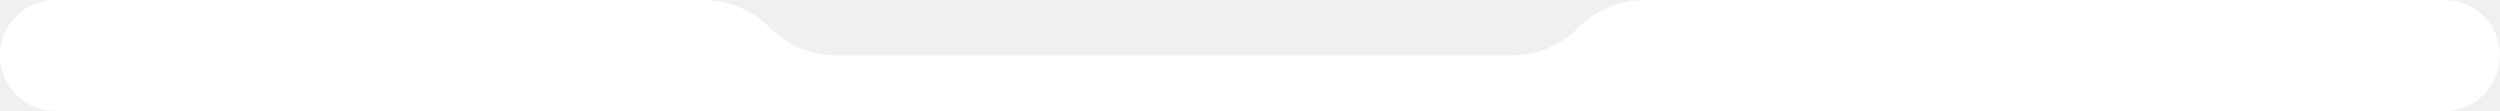
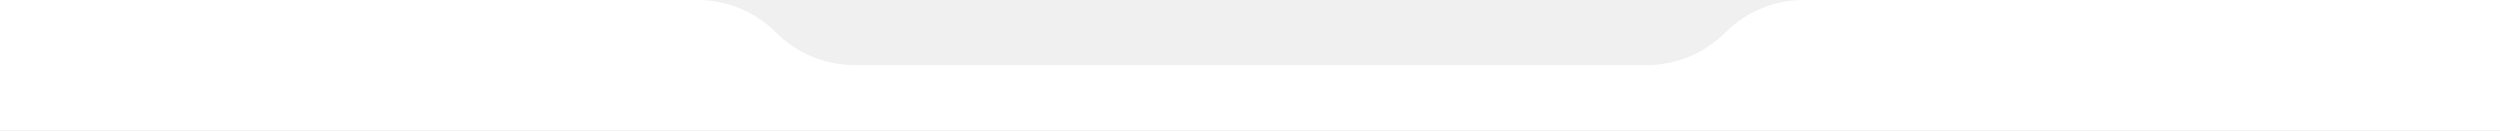
- <svg xmlns="http://www.w3.org/2000/svg" width="2254" height="100" viewBox="0 0 2254 100" fill="none">
-   <path d="M2254 50C2254 22.386 2231.61 0 2204 0H1483.36C1460.72 0 1439.01 8.993 1423 25C1406.99 41.007 1385.28 50 1362.64 50H754.355C731.718 50 710.007 41.007 694 25C677.993 8.993 656.282 0 633.645 0H50C22.386 0 0 22.386 0 50C0 77.614 22.386 100 50 100H2204C2231.61 100 2254 77.614 2254 50Z" fill="white" />
+ <svg xmlns="http://www.w3.org/2000/svg" width="1920" height="100" viewBox="0 0 1920 100" fill="none">
+   <g clip-path="url(#clip0_267_2002)">
+     <path d="M2156 50C2156 22.386 2133.61 0 2106 0H1385.36C1362.72 0 1341.01 8.993 1325 25C1308.99 41.007 1287.28 50 1264.64 50H656.355C633.718 50 612.007 41.007 596 25C579.993 8.993 558.282 0 535.645 0H-48C-75.614 0 -98 22.386 -98 50C-98 77.614 -75.614 100 -48 100H2106C2133.61 100 2156 77.614 2156 50Z" fill="white" />
+   </g>
+   <defs>
+     <clipPath id="clip0_267_2002">
+       <rect width="1920" height="100" fill="white" transform="matrix(1 0 0 -1 0 100)" />
+     </clipPath>
+   </defs>
</svg>
